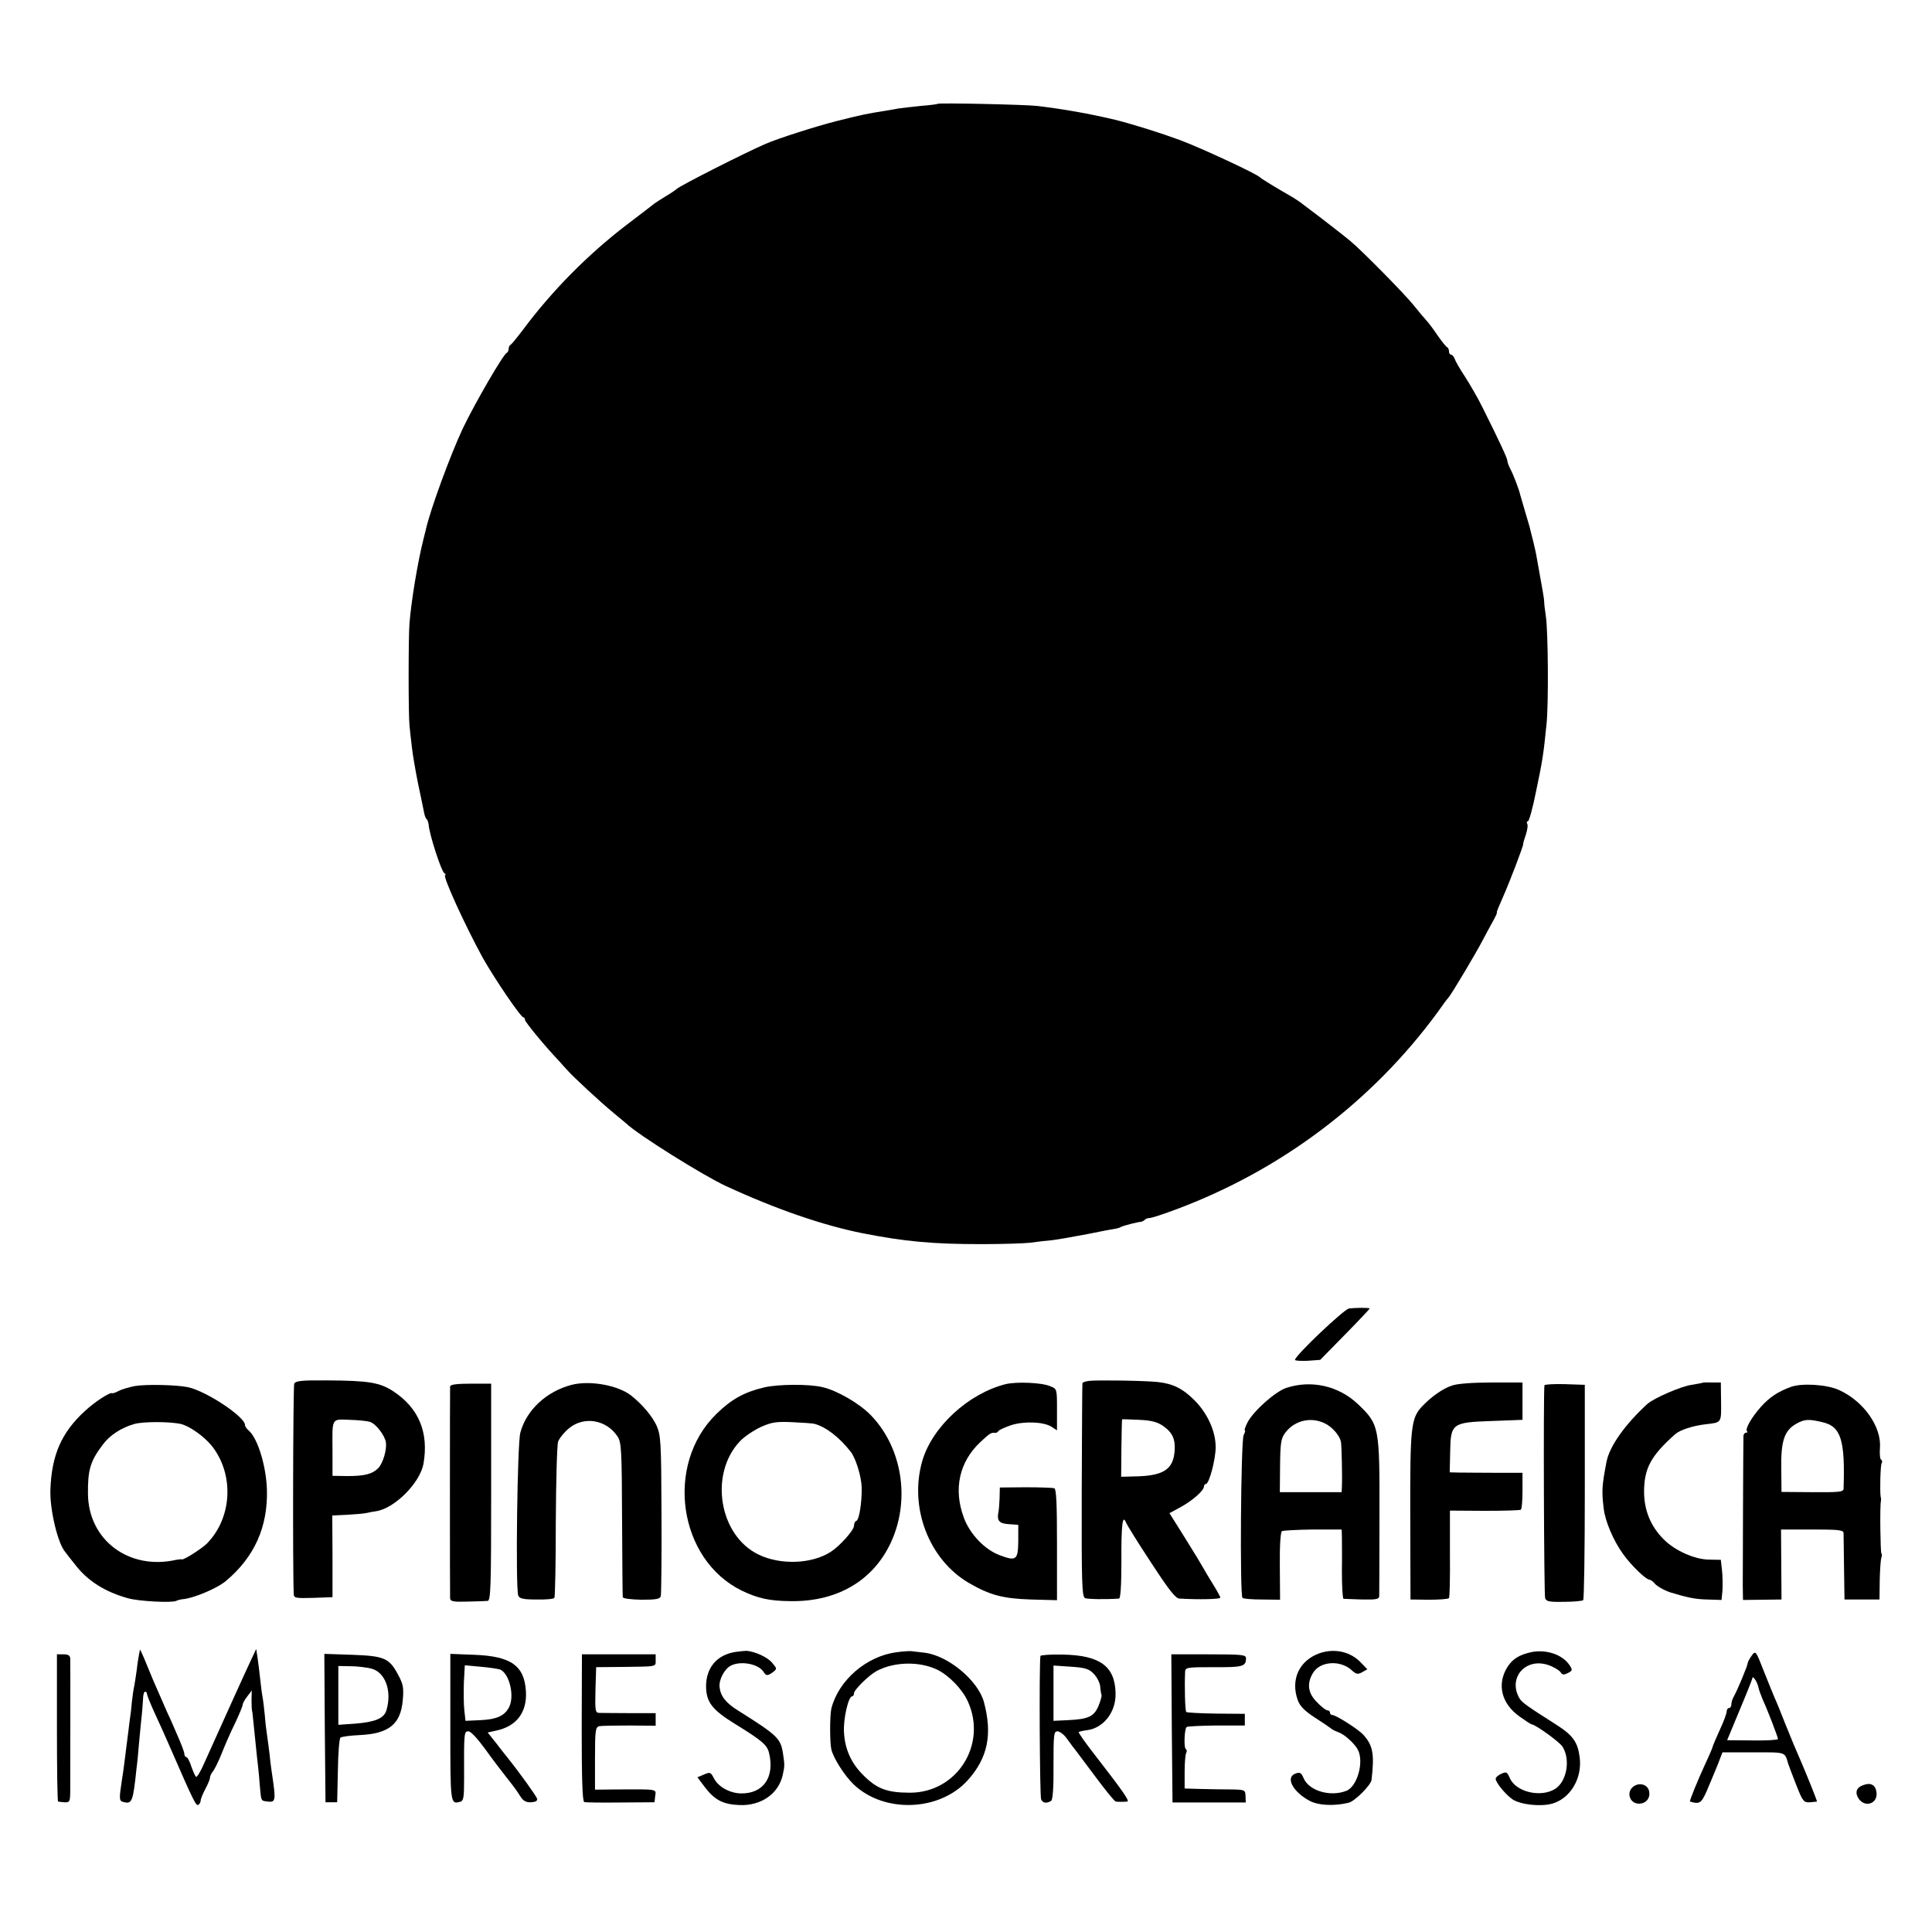
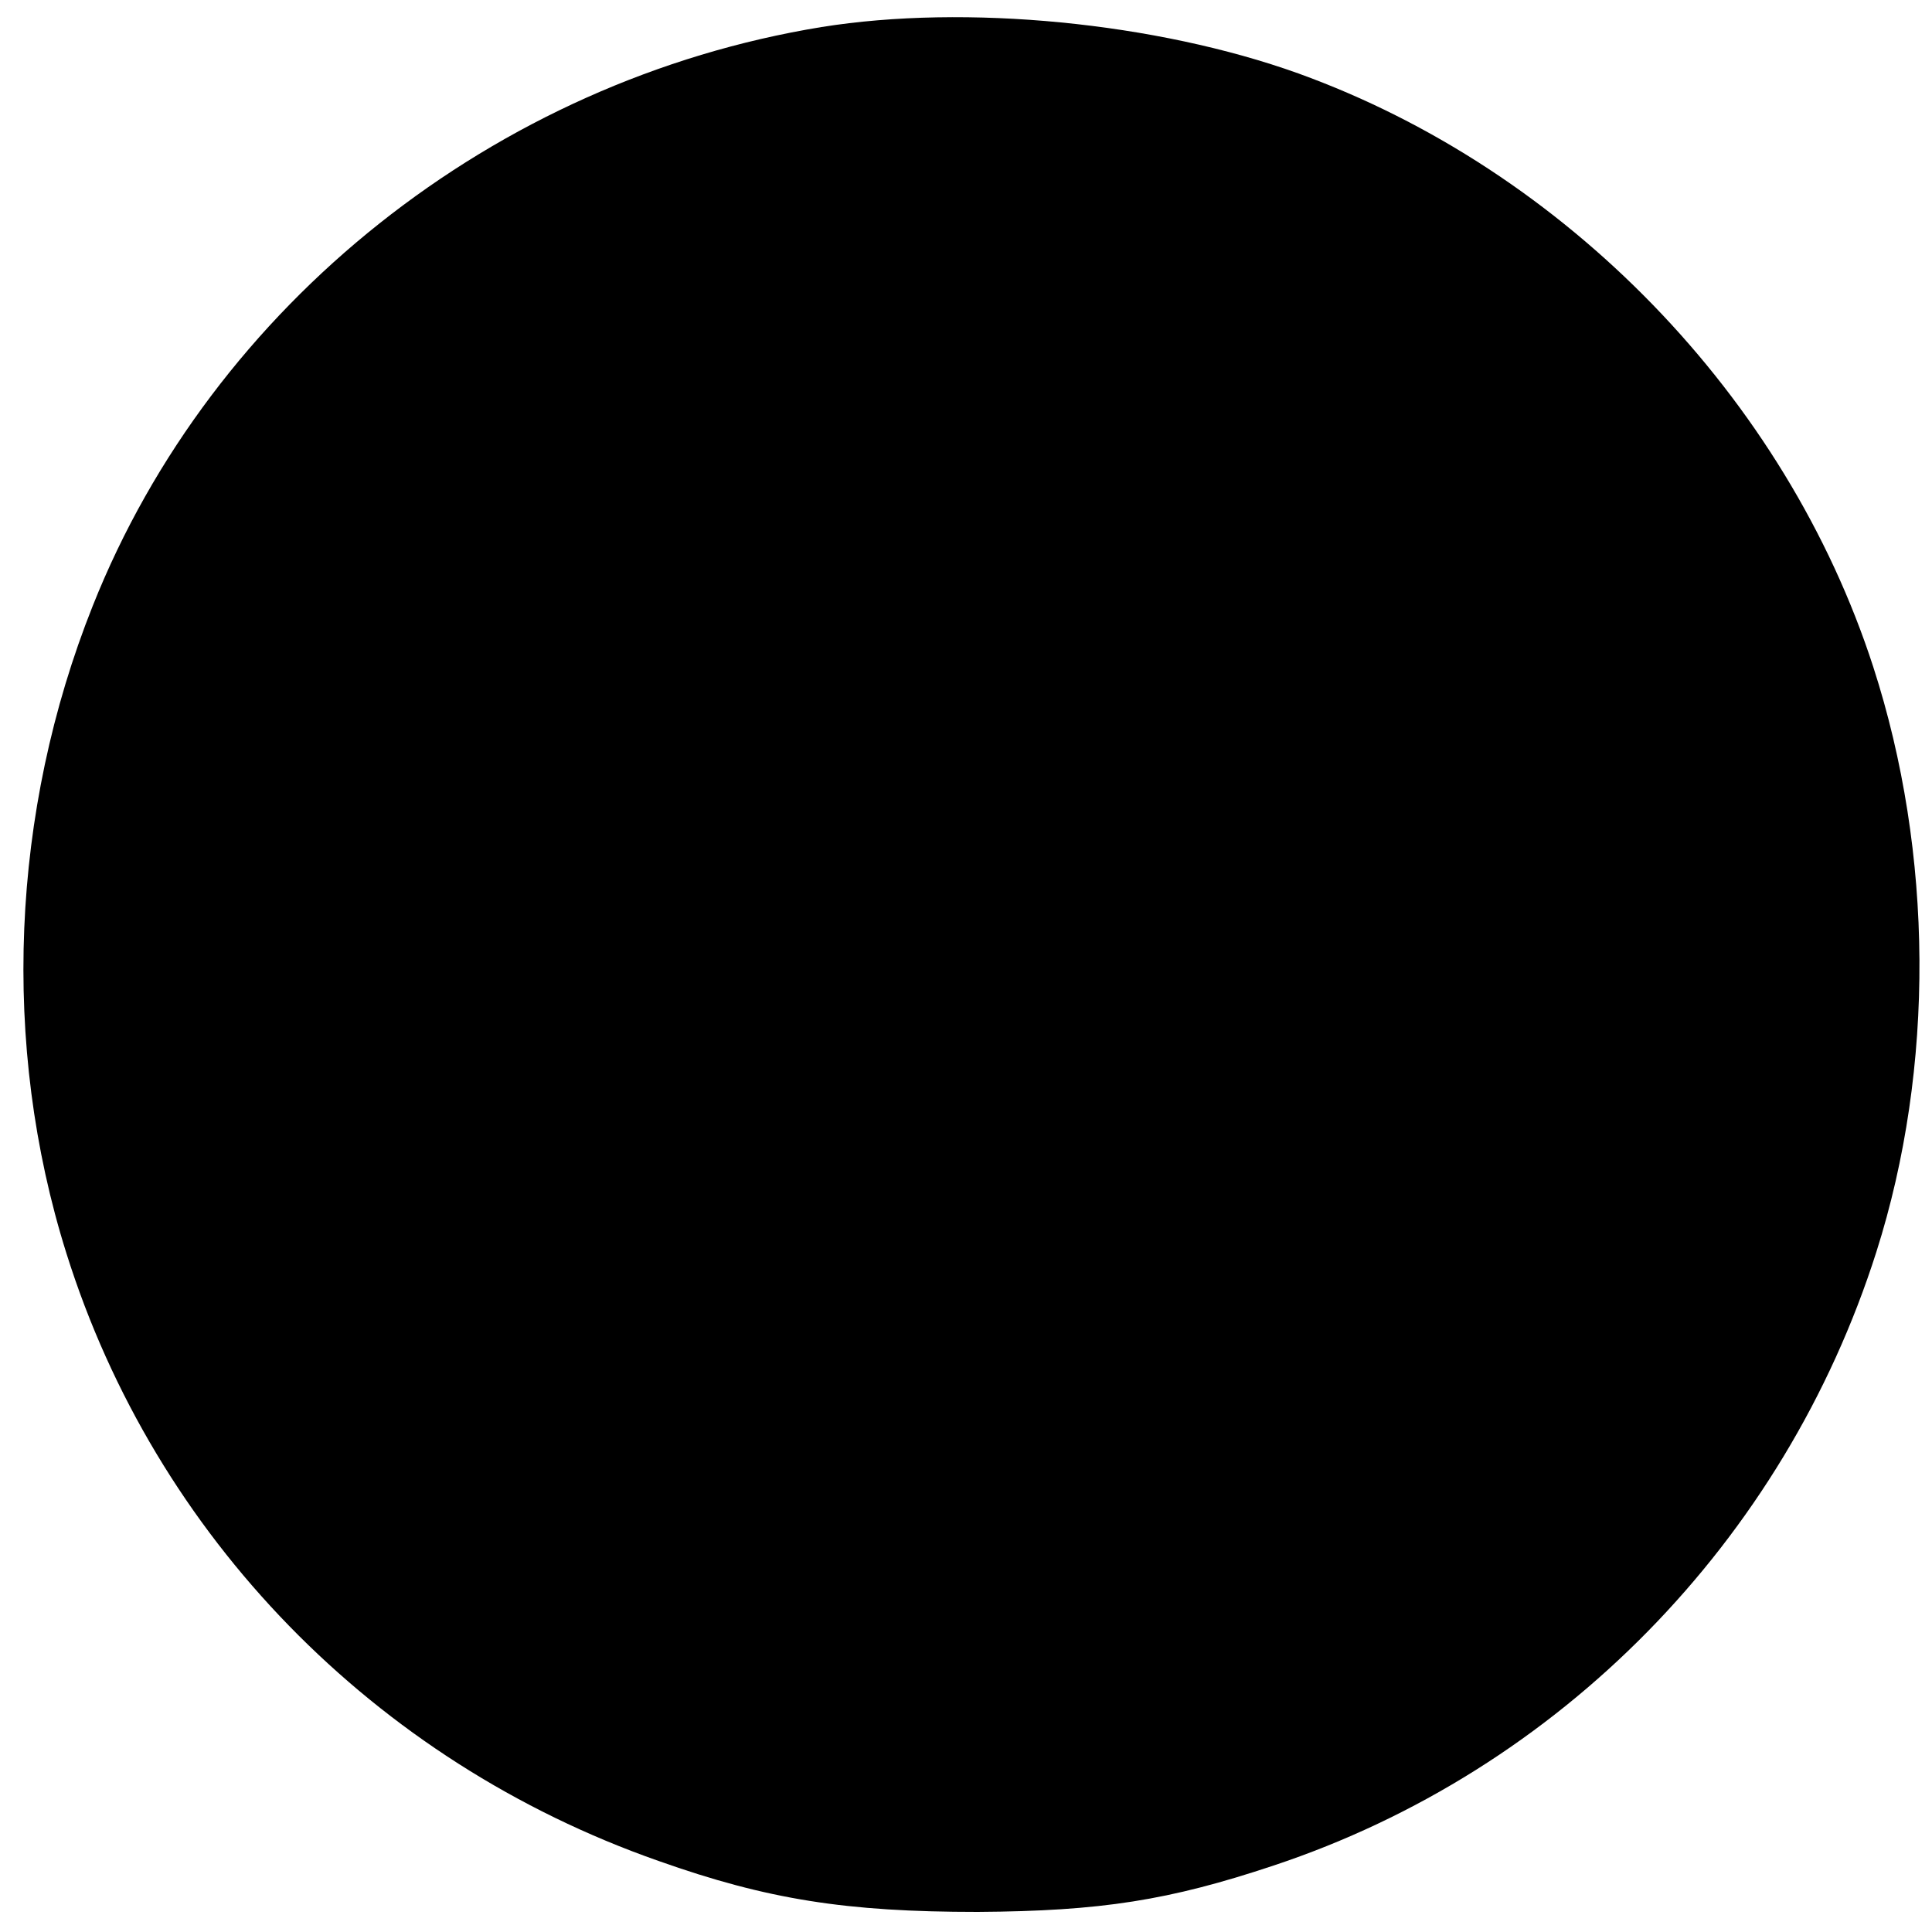
- <svg xmlns="http://www.w3.org/2000/svg" version="1.0" width="828pt" height="828pt" viewBox="0 0 828 828" preserveAspectRatio="xMidYMid meet">
-   <g transform="translate(0,828) scale(0.1,-0.1)" fill="#000000" stroke="none">
-     <path d="M4018 7835 c-2 -2 -34 -6 -73 -9 -38 -4 -81 -9 -95 -11 -14 -3 -40 -7 -57 -10 -81 -13 -88 -14 -208 -44 -87 -22 -250 -74 -305 -98 -88 -38 -372 -182 -380 -193 -3 -3 -23 -17 -45 -30 -22 -13 -44 -28 -50 -32 -5 -4 -59 -46 -120 -92 -167 -128 -320 -283 -445 -451 -25 -33 -48 -61 -52 -63 -5 -2 -8 -10 -8 -17 0 -7 -4 -15 -8 -17 -15 -6 -135 -213 -188 -323 -54 -115 -141 -352 -159 -435 -3 -11 -7 -29 -10 -40 -25 -99 -52 -263 -60 -360 -5 -59 -5 -395 0 -440 2 -19 6 -60 10 -90 3 -30 15 -100 26 -155 12 -55 23 -111 26 -125 2 -13 7 -27 11 -30 4 -3 8 -14 9 -25 4 -44 54 -198 67 -207 6 -4 8 -8 4 -8 -14 0 85 -216 161 -355 49 -87 162 -254 174 -255 4 0 7 -5 7 -11 0 -9 91 -119 144 -174 11 -13 28 -31 37 -41 21 -25 145 -140 199 -184 23 -19 48 -40 54 -45 50 -48 328 -222 427 -268 212 -98 414 -168 584 -202 183 -36 302 -47 510 -47 88 0 183 3 210 6 28 4 70 9 95 11 25 3 92 15 150 26 58 12 112 22 120 23 9 1 20 5 25 8 9 5 70 21 87 22 3 1 10 4 14 8 4 5 14 8 21 8 8 0 58 16 111 36 452 168 844 464 1124 847 20 29 41 57 46 62 16 19 118 191 144 241 14 27 36 67 47 87 11 20 19 37 16 37 -2 0 10 29 26 65 27 60 89 222 87 228 -1 1 4 19 11 39 7 21 10 42 6 48 -3 5 -2 10 3 10 5 0 21 57 35 128 27 128 32 158 45 289 9 85 7 398 -3 463 -4 25 -7 52 -7 60 0 13 -6 47 -32 190 -2 14 -9 45 -15 70 -7 25 -13 52 -15 60 -2 8 -12 42 -22 75 -10 33 -18 62 -19 65 -3 17 -29 86 -41 108 -8 15 -14 32 -14 38 0 10 -36 87 -107 229 -19 39 -53 97 -74 130 -22 33 -42 68 -45 78 -4 9 -10 17 -15 17 -5 0 -9 6 -9 14 0 8 -4 16 -8 18 -5 2 -23 25 -42 52 -18 27 -40 56 -49 65 -9 10 -32 37 -51 61 -37 47 -225 238 -275 279 -27 22 -116 92 -194 150 -17 14 -40 29 -50 35 -70 40 -137 81 -141 86 -12 14 -246 123 -341 159 -87 32 -199 67 -277 87 -114 27 -221 46 -337 60 -56 6 -422 14 -427 9z" />
-     <path d="M5781 2672 c-21 -3 -231 -202 -231 -220 0 -4 24 -5 54 -4 l54 4 106 108 c58 59 106 110 106 112 0 4 -58 4 -89 0z" />
-     <path d="M1261 2350 c-5 -11 -7 -805 -2 -903 1 -16 10 -17 84 -15 l82 3 0 175 -1 175 63 3 c34 2 73 5 85 8 13 3 30 6 38 7 80 11 190 121 205 204 23 134 -20 238 -129 310 -58 38 -105 46 -284 47 -110 1 -135 -2 -141 -14z m325 -164 c25 -8 63 -57 68 -88 4 -31 -12 -87 -32 -109 -25 -26 -59 -35 -132 -35 l-65 1 0 105 c-1 146 -6 138 74 135 36 -1 76 -5 87 -9z" />
-     <path d="M4668 2362 c-16 -2 -28 -6 -29 -10 -1 -4 -2 -211 -3 -460 -1 -395 1 -455 14 -461 12 -5 90 -6 146 -2 6 1 10 54 10 156 -1 162 5 208 20 169 5 -11 53 -89 108 -172 74 -114 104 -152 120 -153 83 -5 176 -3 176 4 0 4 -15 31 -33 60 -18 29 -36 59 -40 67 -4 8 -38 64 -76 125 l-69 110 48 26 c51 28 100 71 100 89 0 5 4 10 8 10 14 0 42 105 42 158 0 68 -35 145 -91 201 -50 50 -92 71 -157 78 -55 6 -256 9 -294 5z m315 -192 c42 -29 55 -57 51 -110 -6 -75 -46 -103 -154 -107 l-75 -2 1 122 c1 67 2 123 3 124 1 1 33 0 72 -2 52 -2 78 -9 102 -25z" />
-     <path d="M2450 2345 c-108 -28 -194 -108 -220 -205 -13 -47 -21 -664 -9 -698 5 -13 20 -17 78 -17 40 -1 74 2 77 7 3 5 6 151 6 326 1 174 5 329 10 344 6 15 27 41 48 58 65 52 160 35 207 -37 16 -25 18 -57 19 -353 1 -179 2 -330 3 -335 1 -6 35 -10 80 -11 64 0 80 3 83 16 2 8 4 166 3 350 -1 313 -3 338 -21 380 -19 41 -61 91 -109 129 -56 44 -176 66 -255 46z" />
-     <path d="M4310 2348 c-159 -40 -314 -182 -357 -328 -58 -199 27 -423 199 -524 90 -52 145 -67 266 -71 l112 -3 0 238 c0 181 -3 239 -12 242 -7 2 -62 4 -123 4 l-110 -1 -1 -45 c-1 -25 -3 -49 -4 -55 -9 -41 0 -54 42 -57 l42 -3 0 -70 c-1 -81 -9 -87 -80 -60 -64 24 -127 90 -153 160 -46 123 -20 241 72 326 38 36 46 41 63 38 4 0 10 3 13 8 3 5 28 16 54 25 56 18 140 15 174 -7 l23 -15 0 89 c0 88 0 89 -29 100 -36 16 -145 20 -191 9z" />
-     <path d="M6223 2342 c-40 -13 -89 -48 -129 -90 -47 -51 -51 -88 -50 -471 l1 -356 80 -1 c44 0 82 3 85 7 3 4 5 90 4 191 l0 184 149 -1 c82 0 152 2 155 5 4 3 7 39 7 81 l0 77 -115 0 c-63 0 -133 1 -156 1 l-41 1 2 85 c2 125 7 129 178 135 l132 5 0 80 0 80 -133 0 c-80 0 -147 -5 -169 -13z" />
-     <path d="M7297 2354 c-1 -1 -22 -5 -47 -9 -45 -6 -162 -57 -190 -82 -95 -87 -162 -181 -175 -248 -20 -105 -21 -125 -12 -200 6 -54 42 -139 83 -195 34 -48 98 -110 113 -110 4 0 15 -7 22 -16 11 -13 42 -30 69 -39 73 -22 106 -29 157 -30 l61 -2 4 41 c1 22 1 61 -2 86 l-5 45 -52 1 c-61 1 -146 39 -193 87 -56 56 -83 123 -84 202 0 102 29 156 134 249 21 18 76 36 130 42 69 8 67 5 66 96 l-1 83 -38 0 c-21 1 -39 0 -40 -1z" />
-     <path d="M579 2340 c-26 -5 -57 -14 -70 -21 -13 -7 -25 -11 -27 -10 -9 7 -76 -37 -119 -77 -100 -92 -142 -189 -147 -337 -3 -83 31 -229 64 -267 5 -7 23 -30 40 -51 54 -72 131 -120 230 -147 47 -13 187 -20 205 -11 6 3 17 6 25 7 47 3 150 46 189 79 122 103 179 231 175 390 -3 102 -40 223 -79 255 -8 7 -15 17 -15 23 0 35 -167 146 -245 162 -49 10 -176 13 -226 5z m197 -163 c37 -9 100 -54 132 -94 97 -123 87 -309 -22 -419 -23 -22 -98 -70 -106 -67 -3 1 -14 0 -25 -2 -202 -46 -377 85 -378 284 -1 101 10 139 63 209 29 40 79 73 135 89 37 11 153 11 201 0z" />
-     <path d="M1929 2338 c-1 -16 -1 -888 0 -908 1 -13 14 -16 74 -14 39 1 79 2 87 3 13 1 15 60 15 466 l0 465 -87 0 c-63 0 -88 -4 -89 -12z" />
-     <path d="M3275 2334 c-85 -20 -141 -51 -205 -114 -222 -217 -163 -624 109 -757 69 -33 117 -44 207 -45 213 -4 375 99 445 282 68 178 27 386 -100 516 -49 50 -144 105 -206 119 -57 14 -190 13 -250 -1z m215 -156 c49 -13 107 -57 156 -120 22 -28 46 -107 47 -154 1 -65 -11 -138 -23 -142 -6 -2 -10 -11 -10 -21 0 -19 -61 -87 -100 -112 -81 -52 -214 -57 -308 -12 -170 81 -214 345 -81 486 19 20 59 47 89 61 47 21 67 24 135 21 44 -2 87 -5 95 -7z" />
-     <path d="M5513 2332 c-48 -16 -142 -100 -167 -149 -9 -18 -14 -33 -11 -33 3 0 1 -9 -5 -20 -12 -22 -17 -687 -5 -698 4 -4 41 -7 84 -7 l77 -1 -1 144 c-1 88 3 146 9 150 6 3 66 6 133 7 l123 0 1 -30 c0 -16 1 -83 0 -147 0 -65 3 -119 7 -120 4 0 40 -2 80 -3 59 -1 72 1 73 14 0 9 1 165 1 347 1 381 -1 389 -92 476 -83 79 -200 105 -307 70z m177 -159 c28 -18 53 -50 57 -73 3 -16 6 -150 4 -190 l-1 -25 -132 0 -133 0 1 113 c1 96 4 117 21 140 43 59 122 73 183 35z" />
-     <path d="M6619 2343 c-5 -40 -2 -898 3 -912 5 -15 18 -17 82 -16 41 0 78 4 81 7 4 3 7 212 7 465 l0 458 -86 3 c-47 1 -86 -1 -87 -5z" />
-     <path d="M7675 2336 c-55 -20 -91 -44 -128 -85 -40 -45 -69 -95 -60 -105 4 -3 2 -6 -4 -6 -5 0 -10 -6 -11 -12 -1 -16 -3 -561 -3 -644 l1 -61 82 1 83 1 -1 150 -1 150 134 0 c111 0 133 -2 134 -15 0 -8 1 -76 2 -150 l2 -135 75 0 75 0 1 83 c1 45 4 88 7 96 3 8 3 16 0 19 -4 5 -7 200 -2 223 1 5 1 14 -1 19 -4 24 -1 135 4 144 4 5 3 12 -2 15 -5 3 -7 25 -5 51 7 91 -71 201 -176 248 -53 24 -160 30 -206 13z m135 -151 c80 -18 98 -76 91 -286 -1 -13 -20 -15 -133 -14 l-133 1 -1 99 c-2 119 13 164 64 193 35 20 54 21 112 7z" />
-     <path d="M600 1210 c-6 -28 -10 -52 -14 -87 -3 -24 -8 -53 -10 -65 -3 -13 -8 -45 -11 -73 -2 -27 -7 -66 -10 -85 -2 -19 -7 -55 -10 -80 -11 -89 -17 -136 -22 -165 -13 -86 -13 -93 6 -98 37 -9 41 0 56 143 4 30 8 75 10 100 2 25 7 72 10 105 4 33 7 75 8 93 0 17 4 32 9 32 4 0 8 -4 8 -10 0 -5 15 -43 34 -84 19 -41 49 -107 66 -147 99 -227 110 -250 120 -244 6 4 10 12 10 18 0 7 9 29 20 50 11 20 20 42 20 49 0 6 6 19 13 27 7 9 24 43 37 76 13 33 38 91 57 129 18 38 33 74 33 80 0 6 9 22 20 36 l19 25 -1 -40 c0 -22 1 -42 2 -45 1 -3 3 -16 4 -30 11 -106 18 -180 22 -210 2 -19 6 -59 8 -88 5 -59 5 -59 26 -62 43 -6 44 -4 24 130 -3 19 -7 53 -9 75 -3 22 -7 56 -10 75 -3 19 -8 59 -10 88 -3 29 -7 65 -10 80 -3 15 -7 50 -10 77 -3 28 -8 68 -11 89 l-6 39 -23 -49 c-22 -46 -136 -299 -200 -441 -15 -35 -31 -61 -35 -58 -3 2 -12 22 -20 44 -7 23 -17 41 -22 41 -4 0 -8 6 -8 14 0 7 -14 44 -31 82 -16 38 -36 83 -44 99 -7 17 -23 52 -34 78 -12 26 -35 80 -51 120 -16 40 -30 70 -30 67z" />
-     <path d="M3150 1200 c-78 -13 -123 -67 -124 -145 0 -69 25 -102 122 -162 117 -72 140 -91 148 -126 25 -104 -25 -175 -121 -173 -48 1 -98 29 -116 66 -13 25 -16 26 -42 15 l-28 -12 33 -44 c42 -54 77 -72 147 -75 93 -4 169 49 186 131 8 37 8 41 1 88 -10 67 -23 79 -191 185 -54 33 -77 63 -81 101 -4 31 20 77 47 92 43 23 121 8 142 -27 10 -17 17 -17 40 0 18 14 17 15 -4 40 -20 24 -73 48 -109 51 -8 0 -31 -2 -50 -5z" />
-     <path d="M3842 1199 c-129 -17 -248 -120 -279 -241 -7 -30 -7 -147 0 -176 10 -39 56 -111 95 -149 130 -125 369 -117 490 18 85 95 106 195 69 334 -25 93 -154 200 -255 212 -20 2 -44 5 -52 6 -8 2 -39 0 -68 -4z m173 -74 c52 -25 109 -84 133 -137 84 -185 -47 -391 -248 -391 -100 0 -144 17 -205 80 -49 50 -75 111 -78 181 -3 56 19 152 35 152 4 0 8 6 8 13 0 15 64 78 98 96 74 39 180 42 257 6z" />
-     <path d="M5656 1195 c-88 -31 -126 -113 -94 -202 9 -25 30 -46 73 -74 33 -21 65 -43 71 -48 6 -5 19 -11 30 -15 25 -8 69 -48 83 -74 28 -52 -2 -159 -49 -177 -69 -27 -160 0 -183 54 -10 24 -16 27 -35 20 -44 -16 -12 -78 61 -117 38 -20 105 -23 167 -8 26 6 96 76 98 98 13 110 6 148 -35 193 -20 23 -118 85 -133 85 -6 0 -10 5 -10 10 0 6 -5 10 -11 10 -7 0 -27 16 -45 35 -39 39 -44 80 -17 125 30 51 118 57 167 11 18 -16 25 -18 43 -8 l23 13 -26 27 c-44 48 -113 64 -178 42z" />
-     <path d="M6561 1199 c-50 -11 -79 -29 -101 -64 -46 -74 -25 -157 53 -212 25 -18 48 -33 51 -33 15 0 118 -74 132 -95 35 -54 20 -148 -30 -181 -62 -40 -171 -14 -196 47 -11 25 -14 27 -36 17 -13 -6 -24 -15 -24 -21 0 -16 40 -65 70 -87 34 -24 120 -34 172 -20 78 22 130 109 118 199 -8 64 -29 94 -98 138 -132 84 -152 98 -162 118 -47 87 30 172 126 139 21 -7 44 -21 51 -29 9 -14 15 -14 33 -5 19 10 20 13 7 33 -30 46 -101 70 -166 56z" />
-     <path d="M7507 1184 c-9 -13 -17 -27 -17 -32 0 -10 -44 -116 -60 -144 -6 -10 -10 -25 -10 -33 0 -8 -4 -15 -10 -15 -5 0 -10 -7 -10 -15 0 -8 -13 -44 -30 -80 -16 -36 -30 -68 -30 -71 0 -3 -14 -36 -31 -72 -34 -74 -70 -162 -66 -163 40 -12 48 -8 71 44 12 28 33 78 46 110 l22 57 133 0 c143 0 133 3 149 -50 2 -6 25 -67 37 -97 25 -63 30 -69 57 -67 15 1 28 3 29 3 2 1 -38 100 -63 159 -34 79 -44 102 -74 177 -17 44 -37 93 -45 110 -7 16 -28 69 -47 116 -33 85 -34 86 -51 63z m28 -131 c3 -16 13 -41 20 -58 21 -45 65 -161 65 -168 0 -4 -49 -7 -109 -6 l-109 1 54 130 c30 71 54 132 54 135 0 15 19 -11 25 -34z" />
-     <path d="M244 875 c0 -173 2 -315 5 -316 51 -7 51 -7 52 40 0 63 1 552 0 574 -1 12 -9 17 -29 17 l-28 0 0 -315z" />
-     <path d="M1392 874 l3 -318 25 0 25 0 3 134 c1 74 6 138 11 143 4 4 41 9 83 11 125 6 175 47 184 148 5 53 2 70 -18 107 -39 75 -60 84 -198 89 l-120 4 2 -318z m199 255 c60 -15 90 -96 65 -179 -10 -34 -47 -50 -133 -57 l-73 -5 0 126 0 126 53 -1 c28 0 68 -5 88 -10z" />
-     <path d="M1930 877 c0 -329 0 -330 42 -319 15 4 17 18 17 101 -1 199 0 201 19 201 10 0 40 -33 72 -77 30 -42 70 -94 88 -117 42 -53 44 -57 63 -86 12 -19 25 -25 45 -24 19 1 28 6 26 15 -3 11 -73 109 -129 179 -7 8 -28 35 -47 60 l-36 45 36 8 c87 18 133 78 128 167 -6 111 -63 152 -221 158 l-103 4 0 -315z m213 248 c40 -16 64 -115 38 -163 -19 -36 -54 -51 -121 -54 l-65 -3 -5 45 c-3 25 -3 78 -2 119 l4 74 66 -6 c37 -3 75 -9 85 -12z" />
-     <path d="M2493 875 c0 -219 3 -315 11 -318 6 -2 76 -3 156 -2 l145 1 3 27 c4 30 14 29 -165 28 l-93 -1 0 134 c0 119 2 134 18 138 9 2 68 3 130 3 l112 -1 0 27 0 27 -112 0 c-62 0 -121 1 -131 1 -16 1 -17 11 -15 99 l3 97 115 1 c148 2 140 0 140 29 l0 25 -158 0 -158 0 -1 -315z" />
-     <path d="M4459 1183 c-6 -43 -3 -602 3 -615 8 -16 23 -18 43 -6 7 4 11 62 10 152 0 131 1 146 17 146 9 0 26 -12 37 -27 12 -16 24 -32 28 -38 5 -5 46 -61 92 -122 46 -62 88 -114 93 -114 4 -1 15 -1 23 -1 8 0 20 0 26 1 12 1 -18 44 -132 191 -44 56 -78 104 -76 107 3 2 19 6 36 8 71 9 125 79 122 160 -3 115 -68 161 -227 164 -52 1 -94 -2 -95 -6z m228 -76 c14 -14 26 -38 28 -53 1 -16 4 -33 6 -39 1 -5 -5 -27 -14 -48 -19 -44 -44 -55 -129 -59 l-63 -3 0 118 0 119 74 -5 c61 -4 78 -9 98 -30z" />
-     <path d="M5022 873 l3 -318 157 0 157 0 -1 28 c-1 26 -3 27 -62 28 -34 0 -92 1 -130 2 l-69 2 0 71 c0 39 3 76 7 82 3 6 3 13 -2 16 -9 5 -6 85 3 94 3 4 61 6 128 7 l122 0 0 25 0 25 -123 1 c-67 1 -125 4 -128 7 -5 5 -8 106 -5 172 1 19 7 20 124 20 123 -1 137 3 137 38 0 15 -14 17 -160 17 l-160 0 2 -317z" />
-     <path d="M7001 624 c-33 -24 -17 -74 23 -74 29 0 49 22 44 51 -4 30 -40 42 -67 23z" />
-     <path d="M7984 629 c-29 -10 -35 -33 -18 -58 28 -40 83 -20 76 28 -4 32 -25 43 -58 30z" />
+ <svg xmlns="http://www.w3.org/2000/svg" version="1.0" width="250pt" height="250pt" viewBox="0 0 250 250" preserveAspectRatio="xMidYMid meet">
+   <g transform="translate(0,250) scale(0.1,-0.1)" fill="#000000" stroke="none">
+     <path d="M1063 2465 c-423 -69 -788 -359 -943 -749 -106 -266 -119 -568 -34 -838 115 -366 398 -657 766 -786 141 -50 243 -66 413 -66 160 1 248 15 383 60 370 123 661 420 780 794 76 239 74 516 -4 757 -113 349 -398 643 -744 768 -184 66 -430 90 -617 60z" />
  </g>
</svg>
